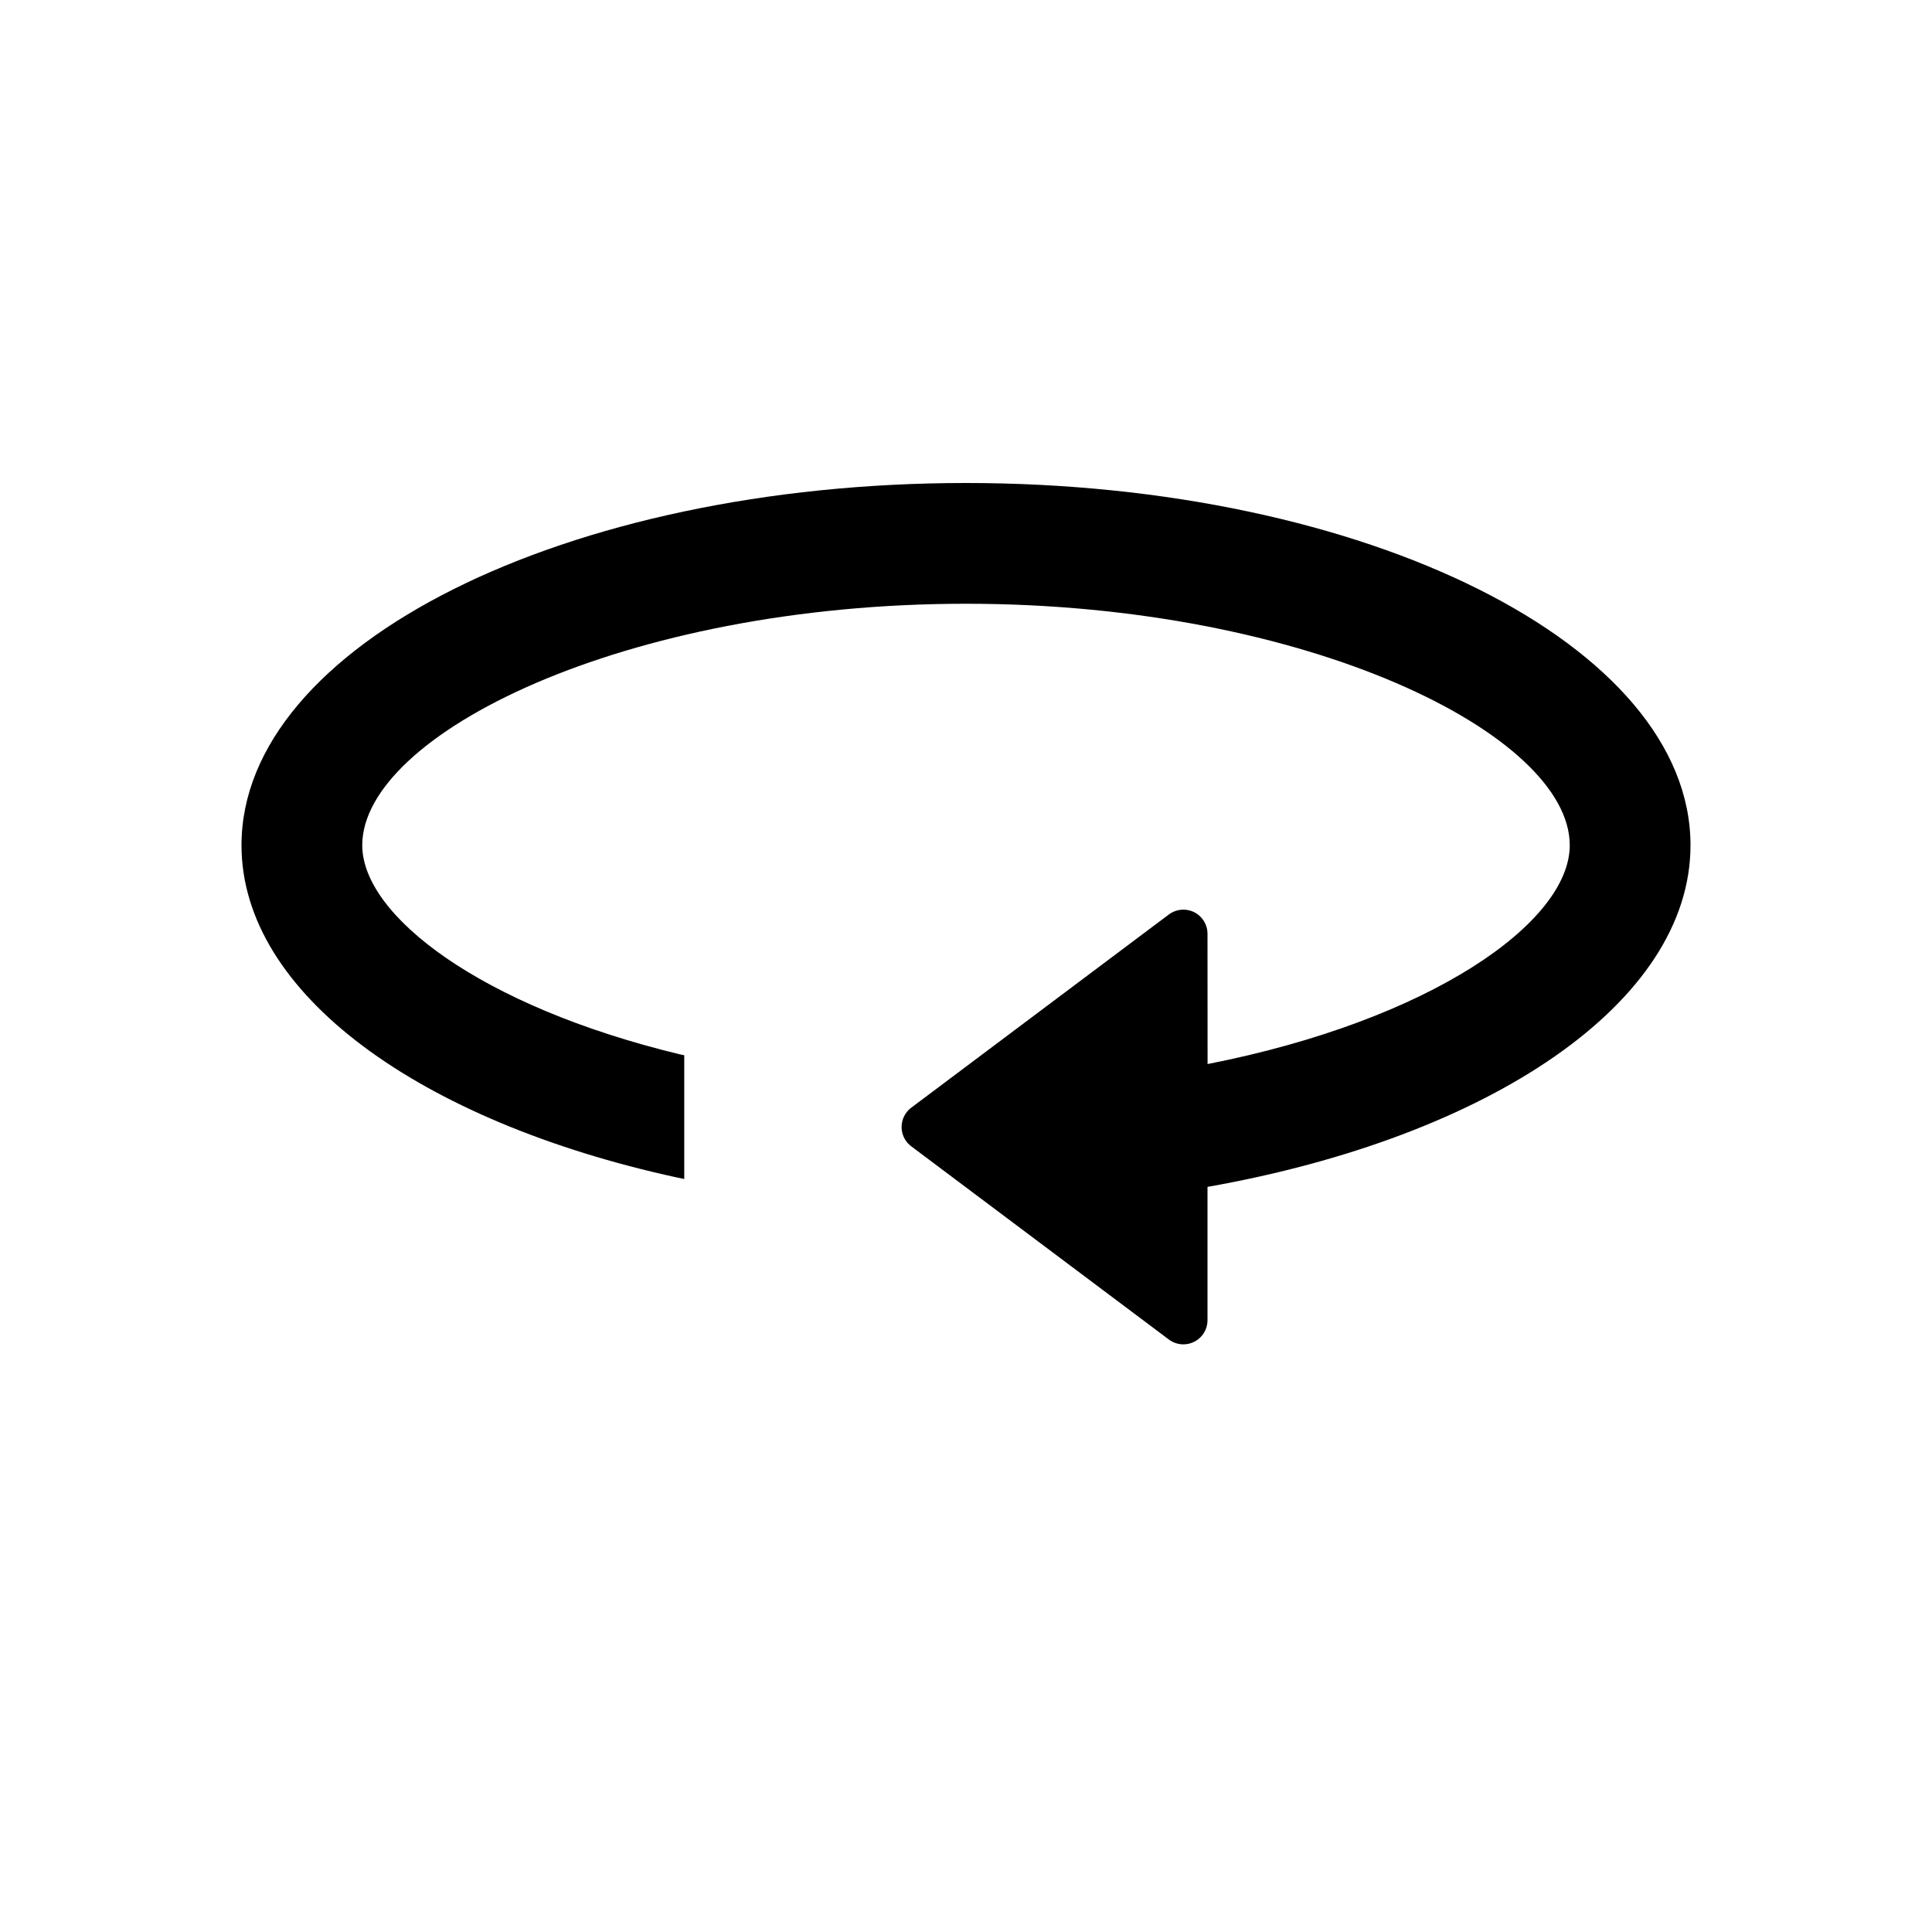
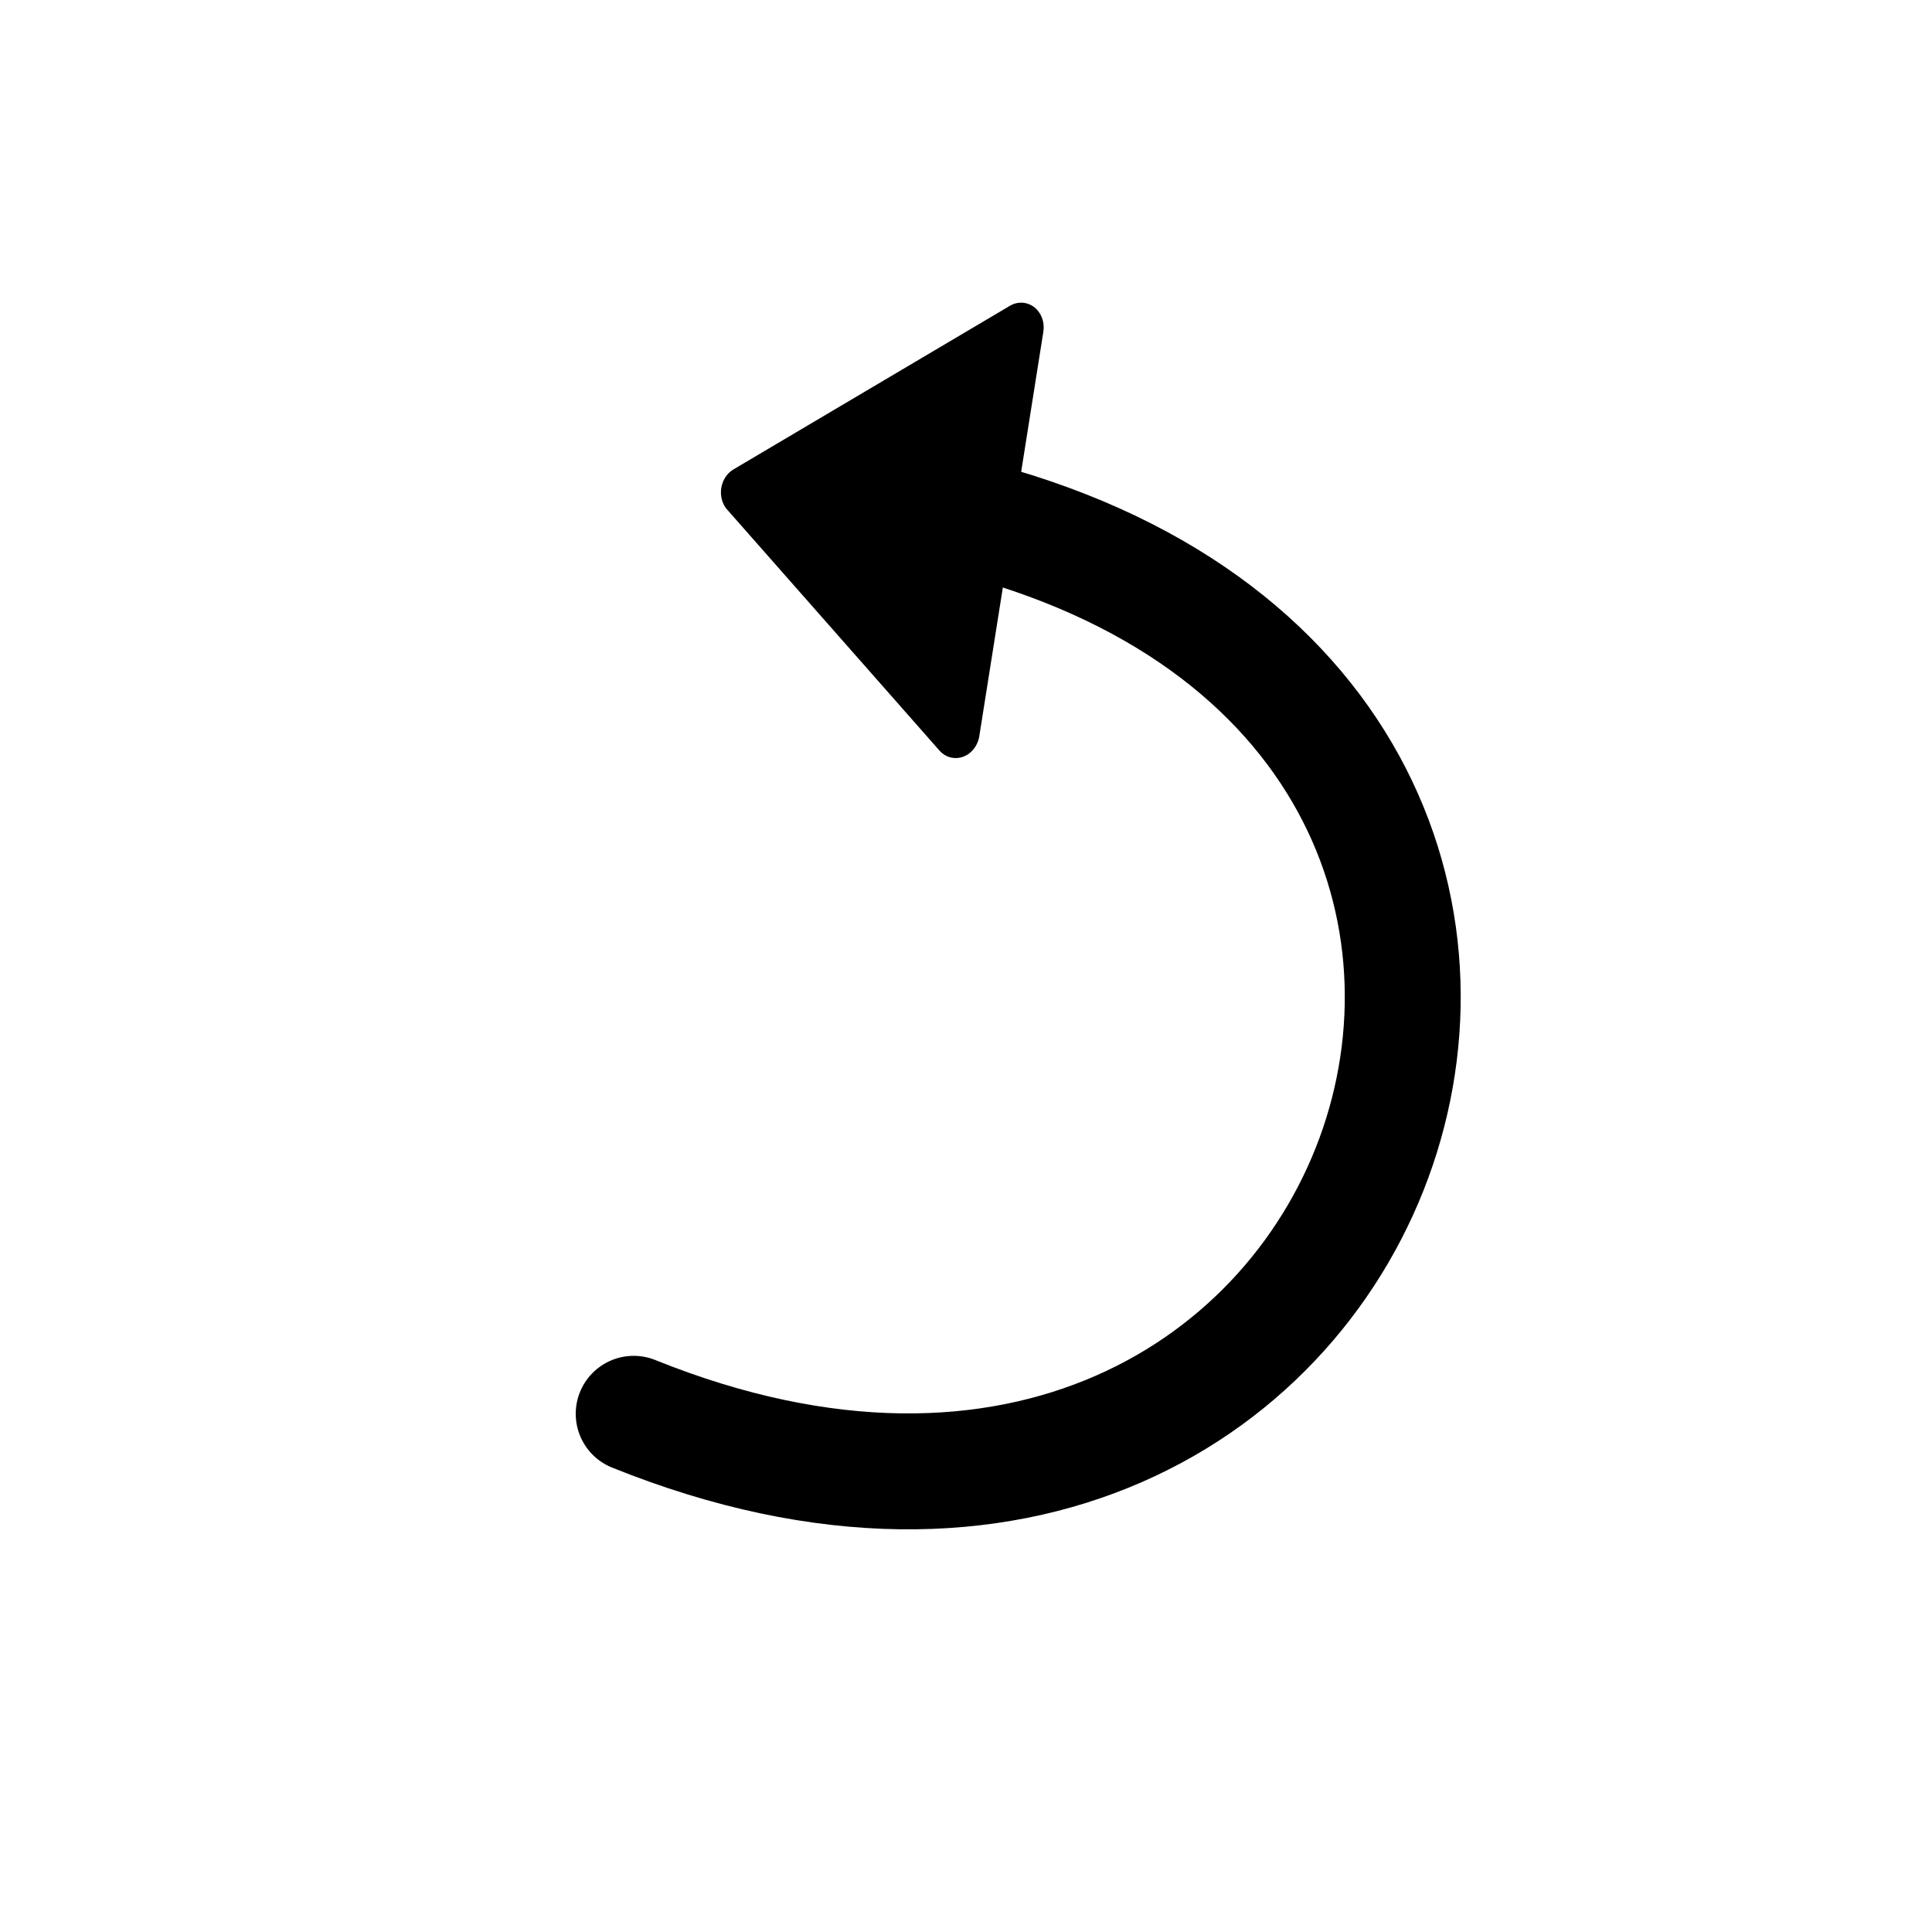
- <svg xmlns="http://www.w3.org/2000/svg" viewBox="0 0 24 24" version="1.1">
-   <path transform="translate(24,0) scale(-1,1)" d="M12,6 C16.971,6 21,8.015 21,10.5 C21,12.346 18.777,13.932 15.596,14.626 L15.5,14.646 L15.5,13.109 L15.556,13.097 C18.035,12.499 19.5,11.37 19.5,10.5 C19.5,9.126 16.248,7.5 12,7.5 C7.752,7.5 4.5,9.126 4.5,10.5 C4.5,11.458 6.23,12.675 8.999,13.218 L9,11.6 C9,11.535 9.021,11.472 9.06,11.42 C9.159,11.287 9.347,11.261 9.48,11.36 L12.68,13.76 C12.703,13.777 12.723,13.797 12.74,13.82 C12.839,13.953 12.813,14.141 12.68,14.24 L9.48,16.64 C9.428,16.679 9.365,16.7 9.3,16.7 C9.134,16.7 9,16.566 9,16.4 L9,14.744 C5.504,14.126 3,12.459 3,10.5 C3,8.015 7.029,6 12,6 Z" fill="currentColor" />
+ <svg xmlns="http://www.w3.org/2000/svg" viewBox="0 0 25 25" version="1.1">
+   <g stroke="none" fill="none" transform="translate(0.1761, 0.2059)" fill-rule="evenodd">
+     <g transform="translate(7.0242, 2.5066)">
+       <path d="M10.952,4.645 C1.023,0.64 -3.466,13.975 6.954,16.327" stroke="currentColor" stroke-width="1.5" stroke-linecap="round" stroke-linejoin="round" transform="translate(5.9758, 10.1135) scale(-1, -1) translate(-5.9758, -10.1135)" />
+       <path d="M6.658,2 C6.73,2 6.799,2.021 6.857,2.06 C7.003,2.159 7.033,2.347 6.923,2.48 L4.274,5.68 C4.256,5.703 4.233,5.723 4.208,5.74 C4.062,5.839 3.854,5.813 3.745,5.68 L1.096,2.48 C1.053,2.428 1.03,2.365 1.03,2.3 C1.03,2.134 1.178,2 1.361,2 L6.658,2 Z" fill="currentColor" transform="translate(4.0095, 3.9) scale(-1, -1) rotate(-81) translate(-4.0095, -3.9)" />
+     </g>
+   </g>
</svg>
